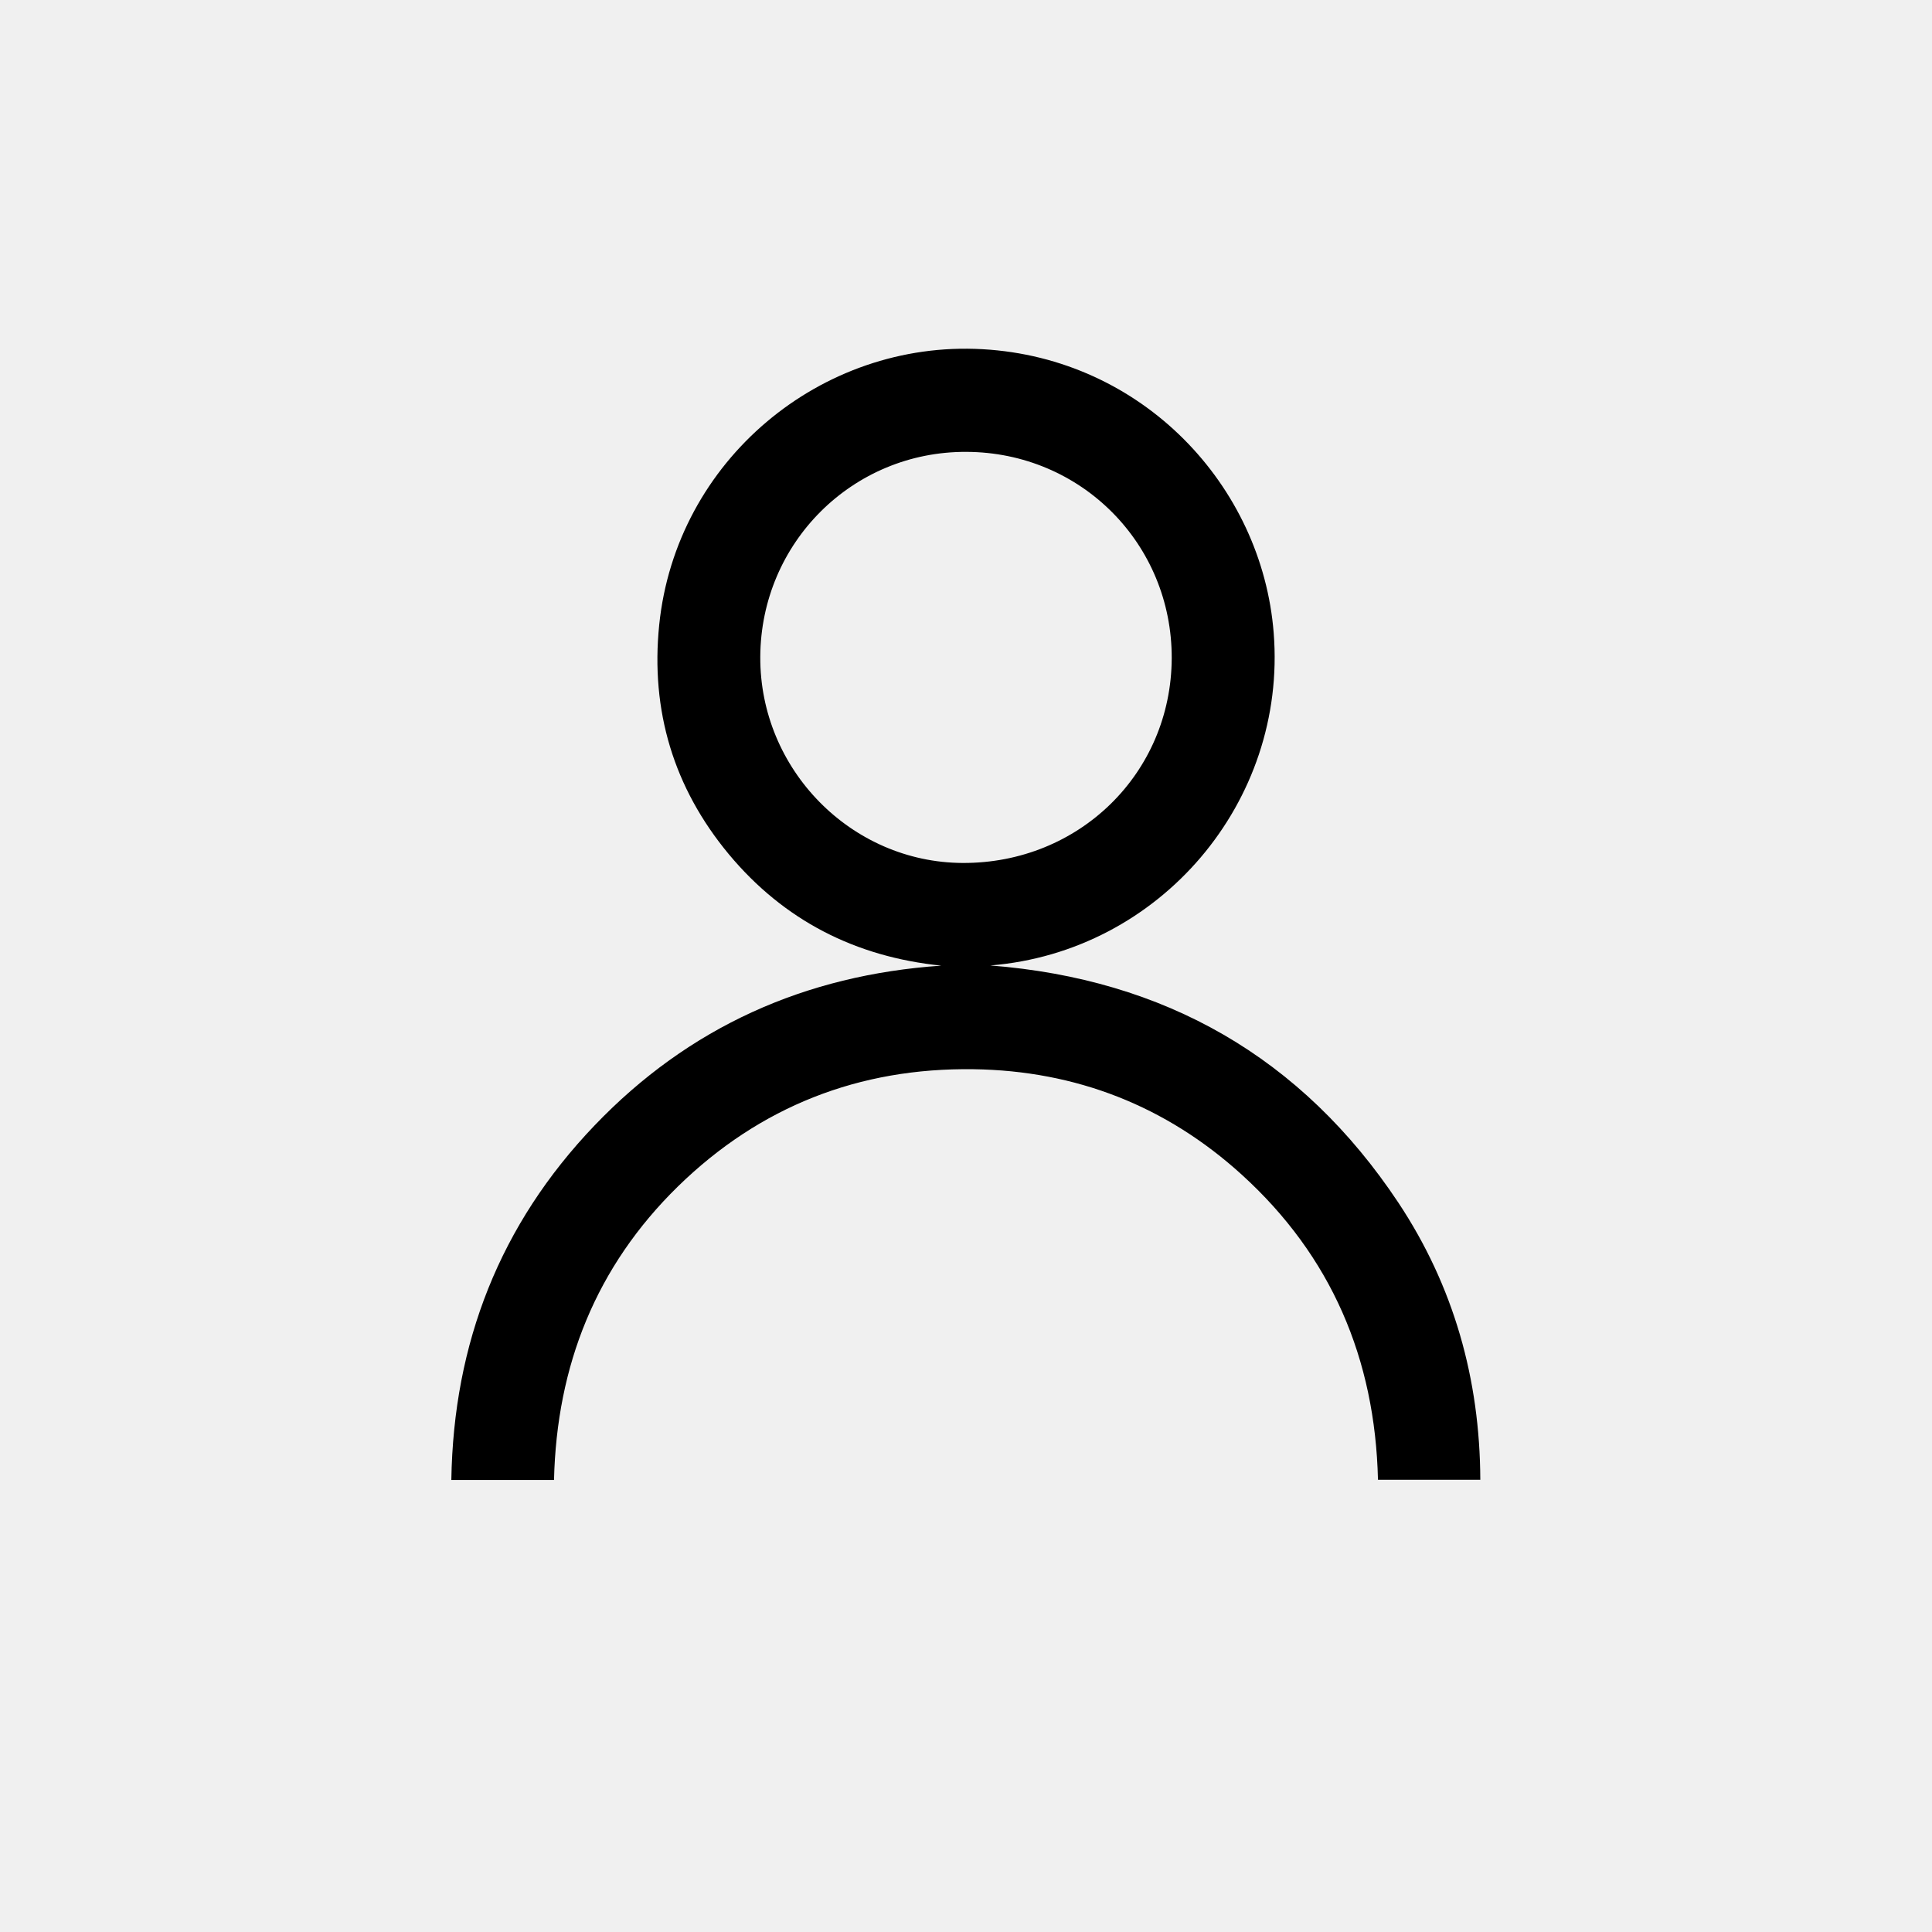
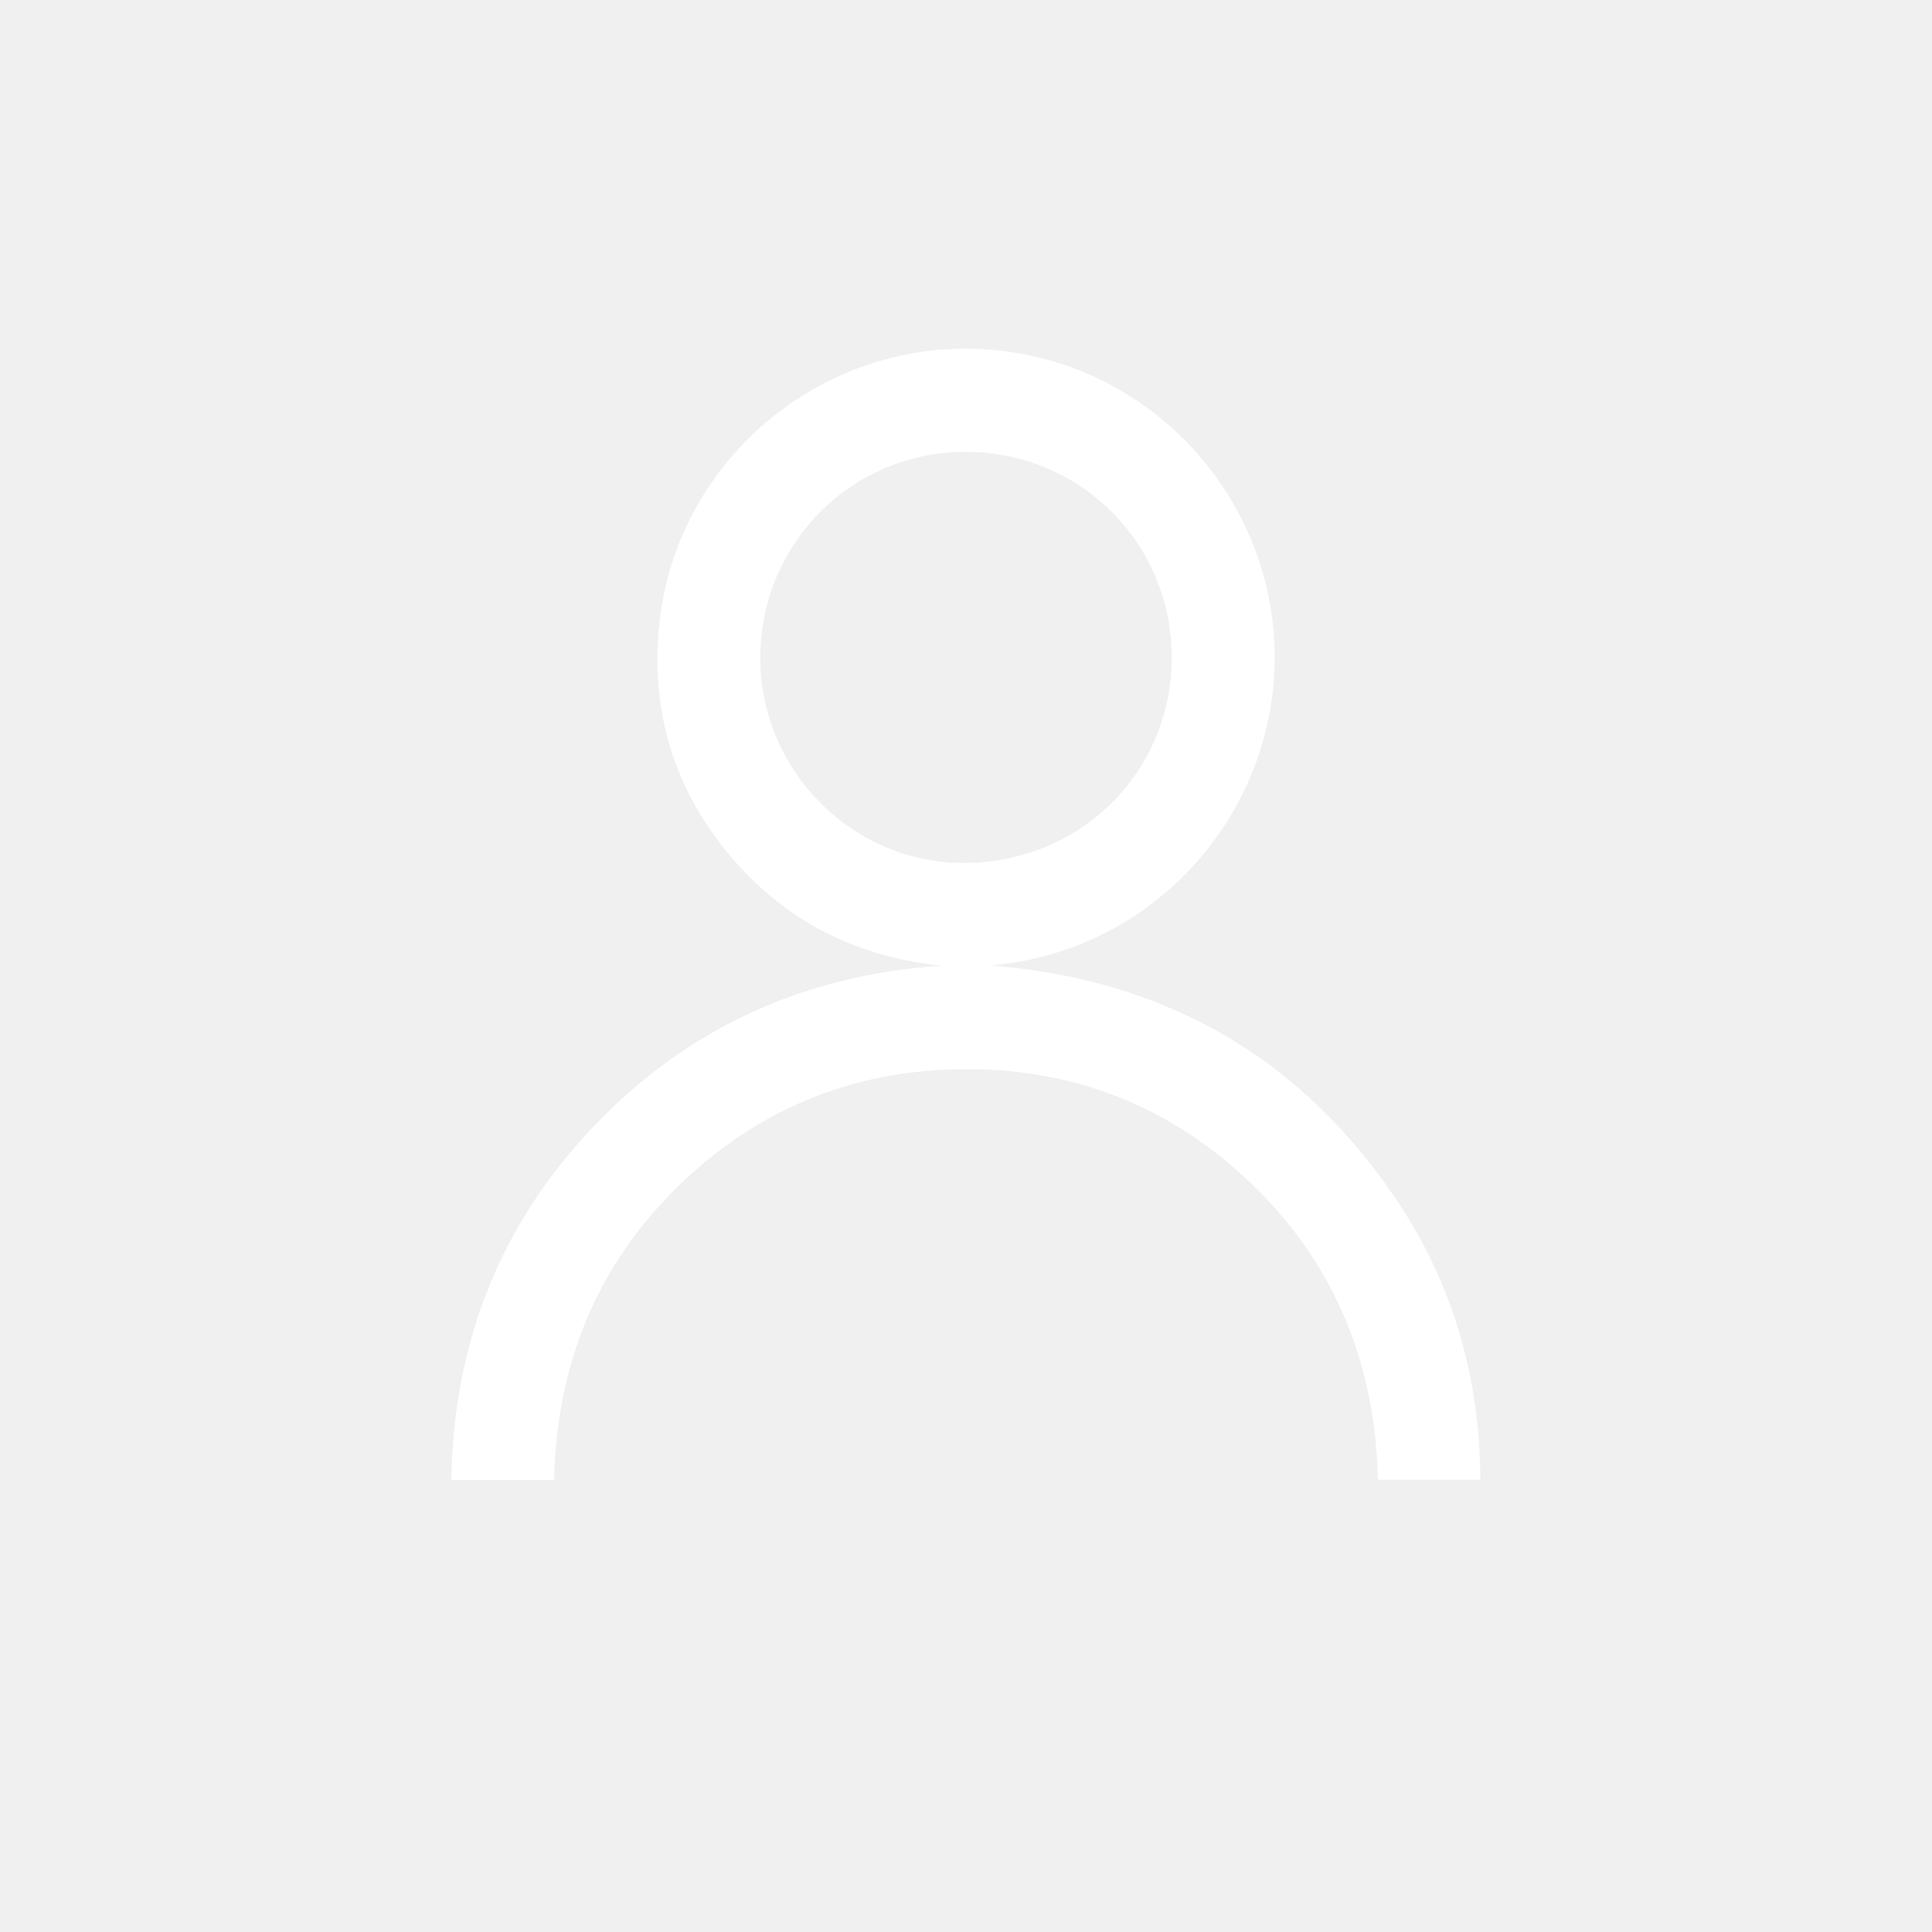
- <svg xmlns="http://www.w3.org/2000/svg" id="Слой_1" x="0px" y="0px" viewBox="0 0 1080 1080" style="enable-background:new 0 0 1080 1080;" xml:space="preserve">
-   <path d="M553.6,539.7c97.3,7.6,174,51.2,228.1,132.6c30.9,46.6,45.6,98.6,45.8,154.9c-19.3,0-38.2,0-57.2,0 c-1.6-67.7-26.1-125.1-76.2-170.6c-42.3-38.4-92.7-58.1-149.9-58.9c-63.9-0.9-119.4,20.8-165.2,65.5 c-45.8,44.8-67.8,100.1-69.3,164.1c-19,0-37.8,0-57.4,0c1.2-76.5,27.2-142.9,80-198.1c52.7-55.1,117.8-84.2,193.9-89.4 c-48-4.9-88-25.3-118.8-62.3c-30.8-37.1-43.8-80.2-38.9-128.2c9.4-91.9,90.4-159.2,180.7-154.1c89.4,5,156.3,76.1,162.8,158.6 C719.5,448.3,648.5,532,553.6,539.7z M540.2,252.6c-63.6-0.3-114.9,50.8-115.2,114.6c-0.3,62.9,50.8,114.9,113.1,115.2 c65.1,0.3,116.6-50.1,116.9-114.4C655.2,304,604.3,252.8,540.2,252.6z" />
+ <svg xmlns="http://www.w3.org/2000/svg" version="1.1" id="Слой_1" x="0px" y="0px" viewBox="0 0 1080 1080" style="enable-background:new 0 0 1080 1080;" xml:space="preserve">
+   <style type="text/css">
+ 	.st0{fill:#FFFFFF;}
+ </style>
+   <path class="st0" d="M553.6,539.7c97.3,7.6,174,51.2,228.1,132.6c30.9,46.6,45.6,98.6,45.8,154.9c-19.3,0-38.2,0-57.2,0  c-1.6-67.7-26.1-125.1-76.2-170.6c-42.3-38.4-92.7-58.1-149.9-58.9c-63.9-0.9-119.4,20.8-165.2,65.5  c-45.8,44.8-67.8,100.1-69.3,164.1c-19,0-37.8,0-57.4,0c1.2-76.5,27.2-142.9,80-198.1c52.7-55.1,117.8-84.2,193.9-89.4  c-48-4.9-88-25.3-118.8-62.3c-30.8-37.1-43.8-80.2-38.9-128.2c9.4-91.9,90.4-159.2,180.7-154.1c89.4,5,156.3,76.1,162.8,158.6  C719.5,448.3,648.5,532,553.6,539.7z M540.2,252.6c-63.6-0.3-114.9,50.8-115.2,114.6c-0.3,62.9,50.8,114.9,113.1,115.2  c65.1,0.3,116.6-50.1,116.9-114.4C655.2,304,604.3,252.8,540.2,252.6z" />
</svg>
